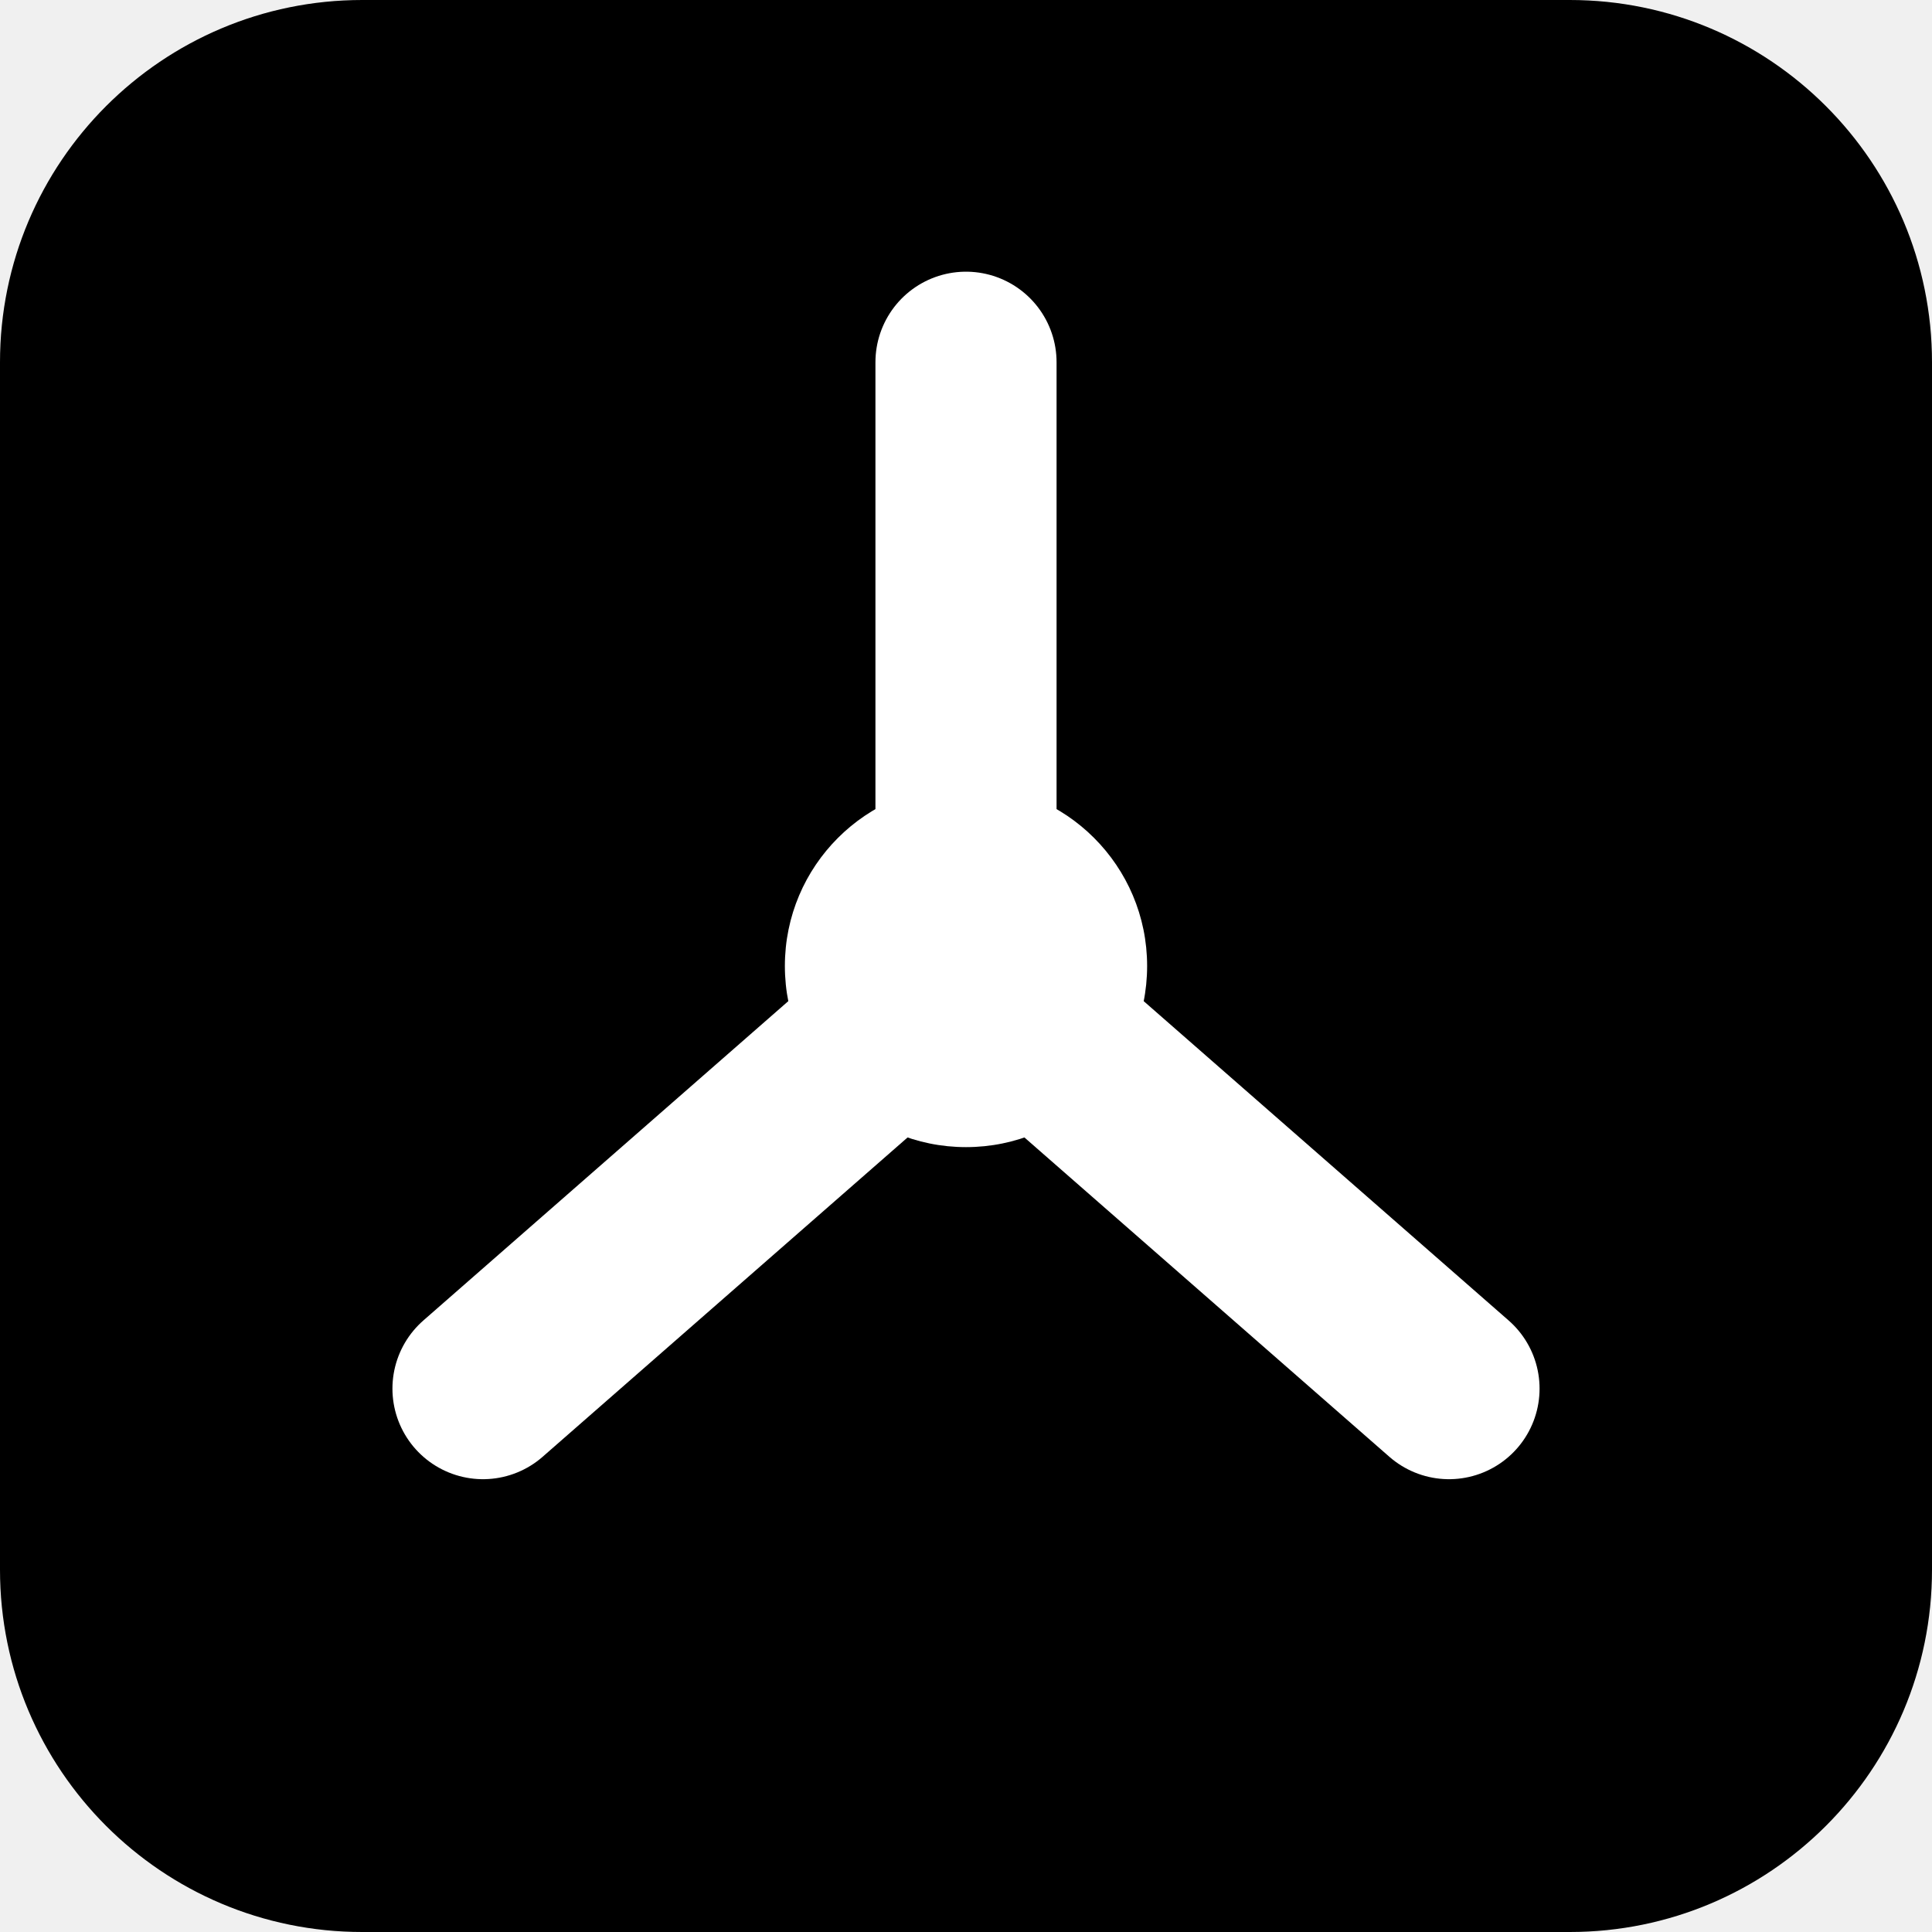
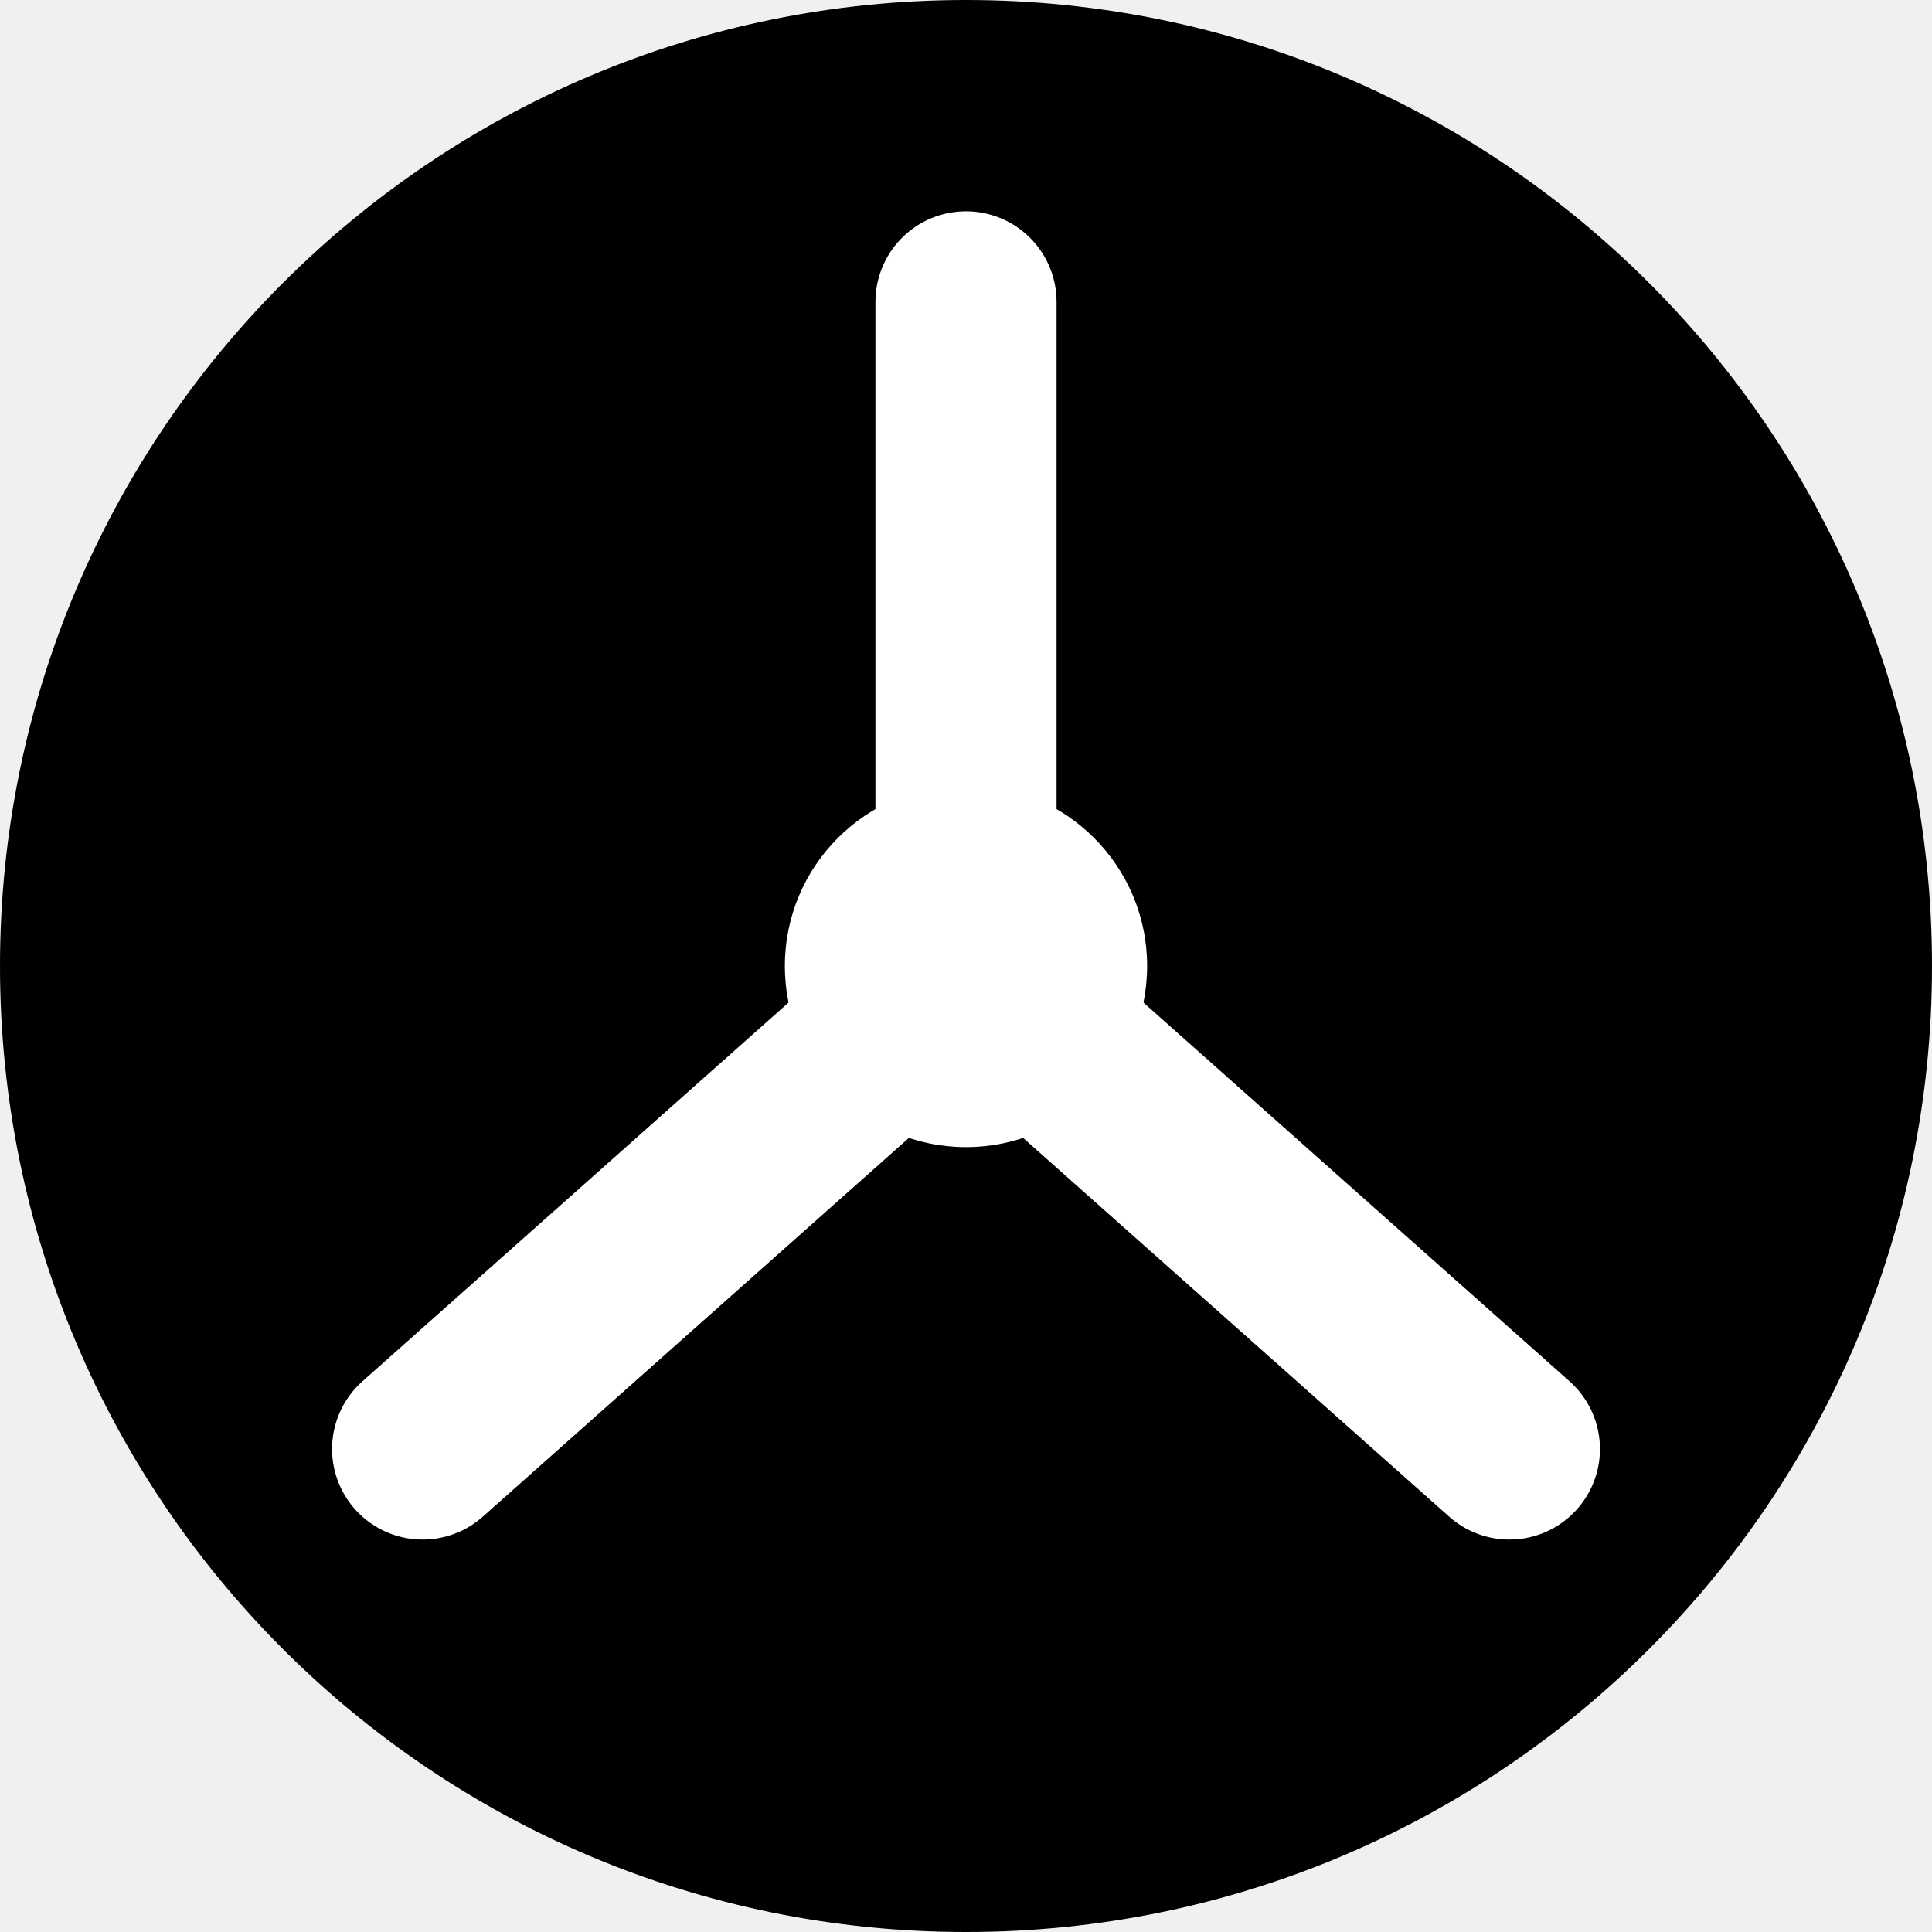
<svg xmlns="http://www.w3.org/2000/svg" viewBox="0 0 32 32" width="32" height="32">
-   <rect width="32" height="32" fill="#000" rx="6" />
-   <path d="M 16 6 L 16 16" stroke="white" stroke-width="3" stroke-linecap="round" />
-   <path d="M 16 16 L 24 23" stroke="white" stroke-width="3" stroke-linecap="round" />
-   <path d="M 16 16 L 8 23" stroke="white" stroke-width="3" stroke-linecap="round" />
+   <circle cx="16" cy="16" r="16" fill="#000" />
+   <path d="M 16 5 L 16 16" stroke="white" stroke-width="3" stroke-linecap="round" />
+   <path d="M 16 16 L 25 24" stroke="white" stroke-width="3" stroke-linecap="round" />
+   <path d="M 16 16 L 7 24" stroke="white" stroke-width="3" stroke-linecap="round" />
  <circle cx="16" cy="16" r="3" fill="white" />
</svg>
